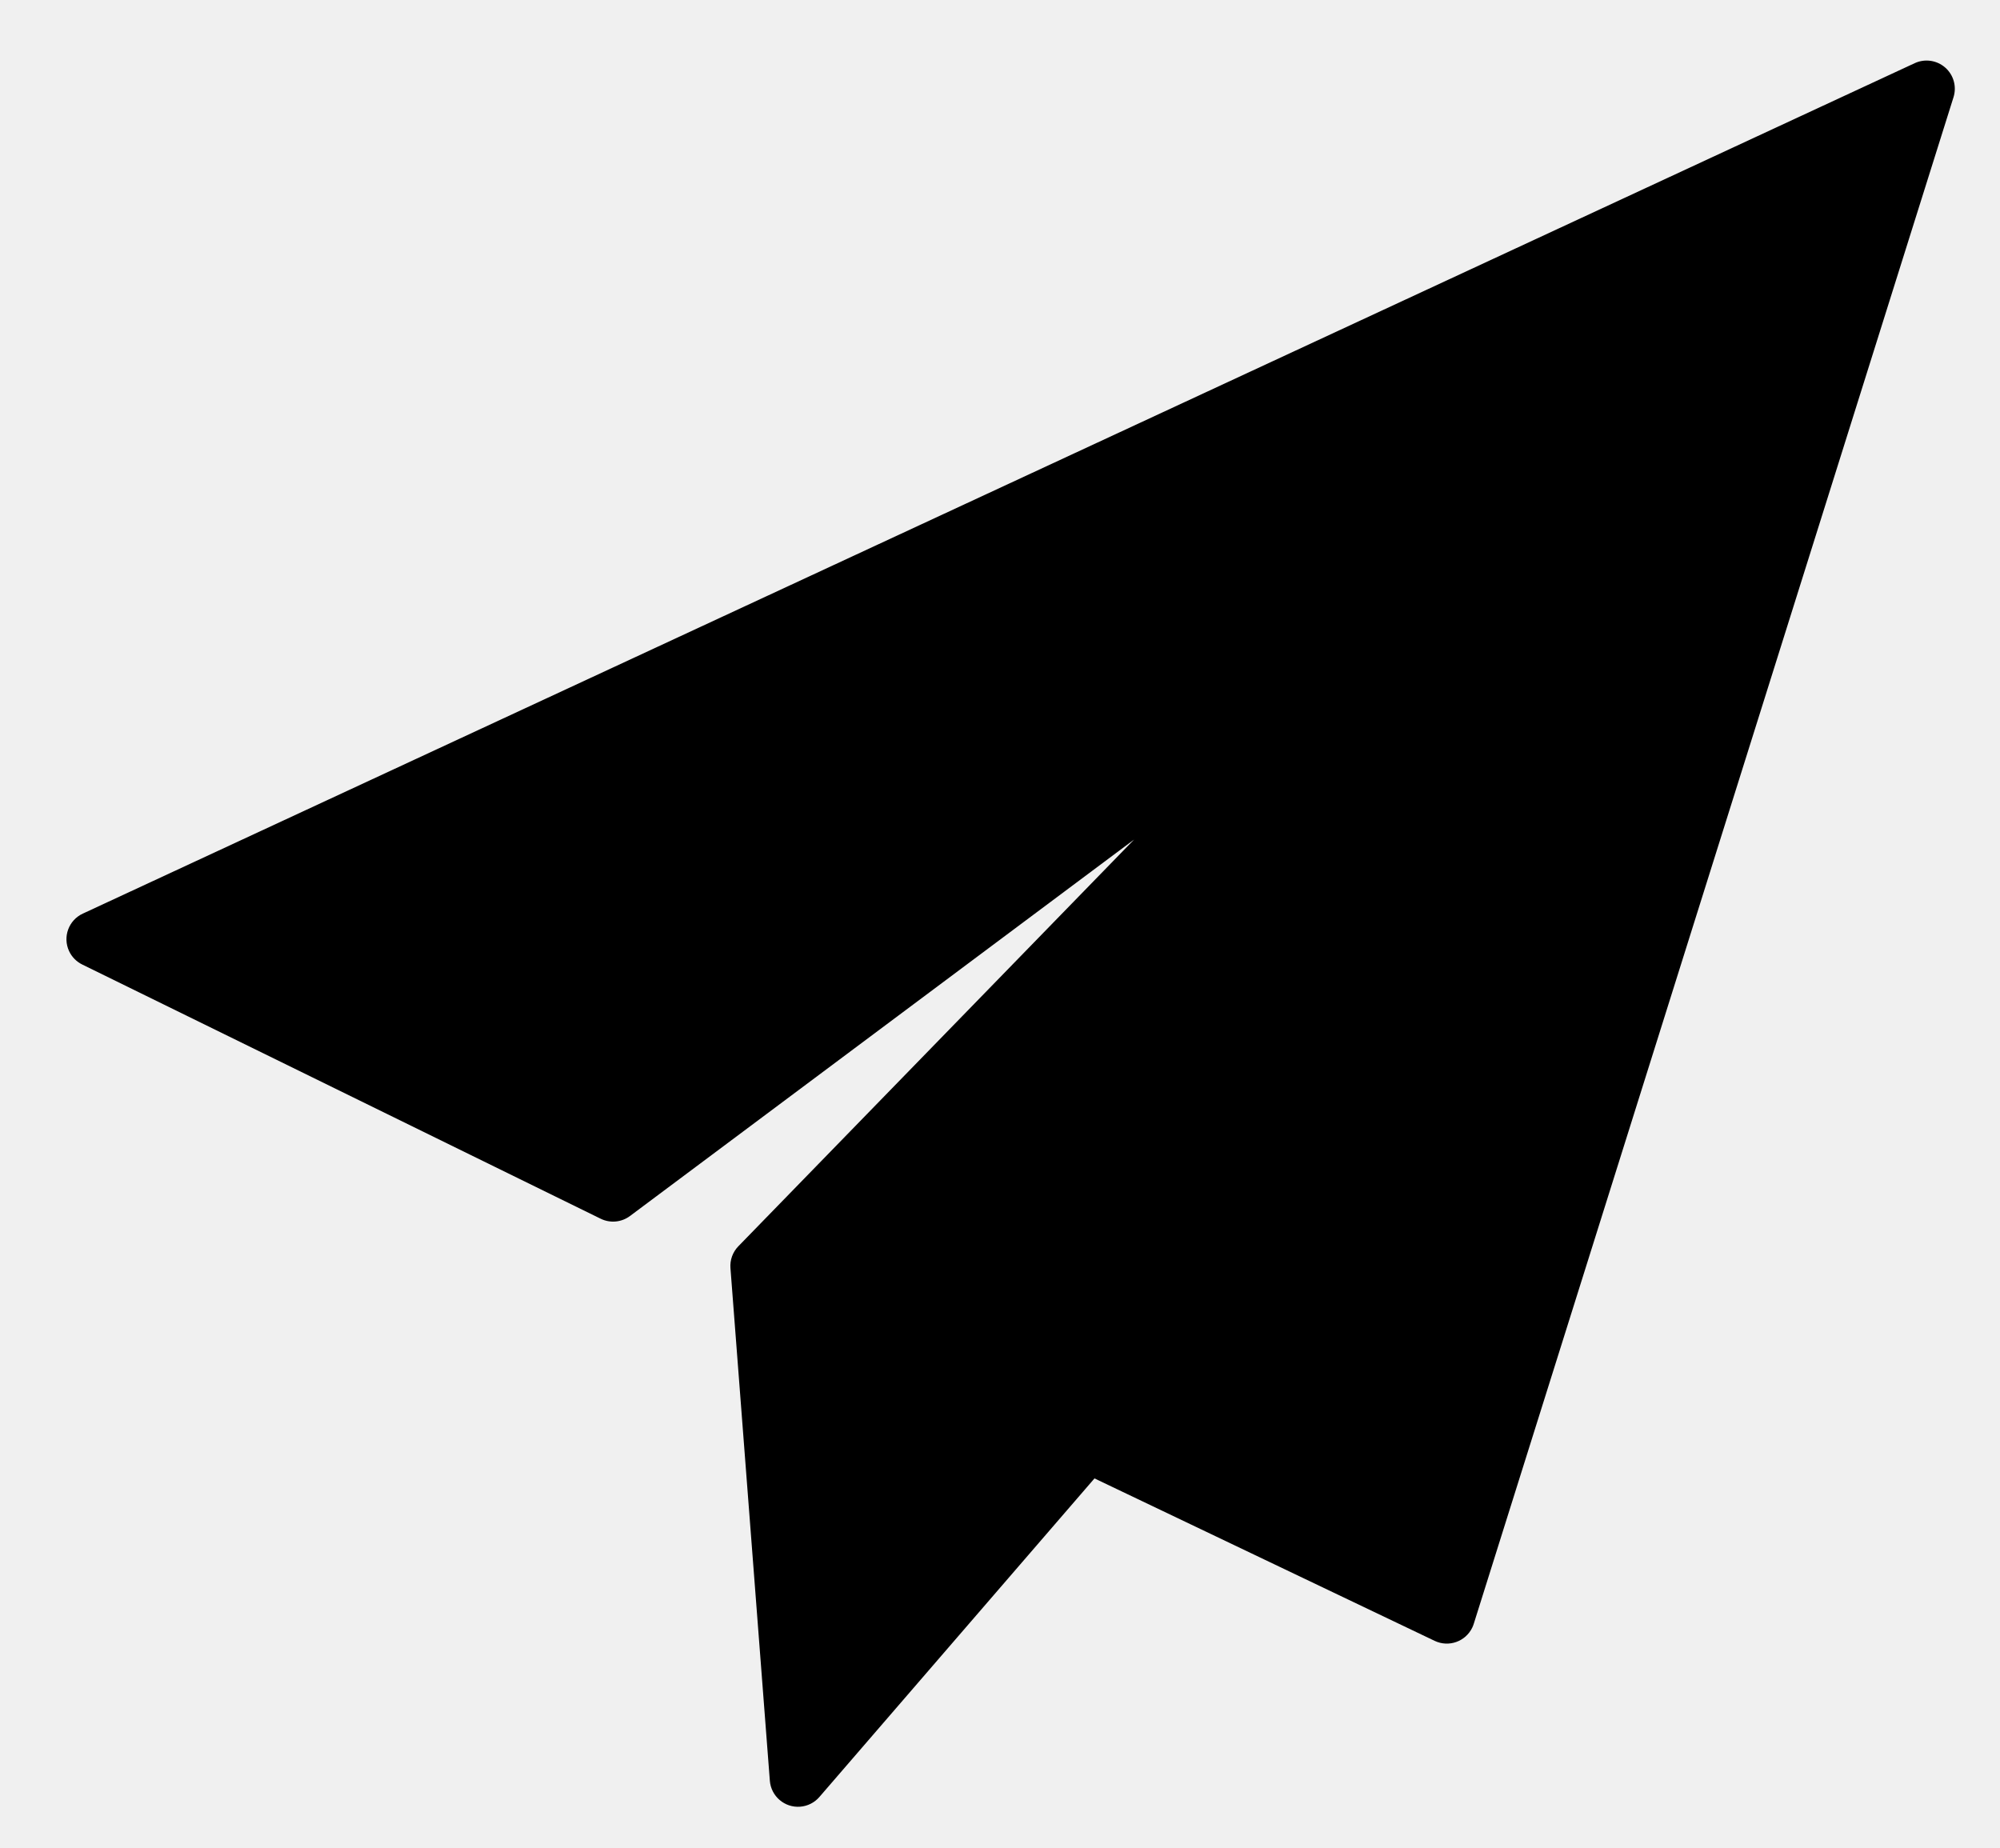
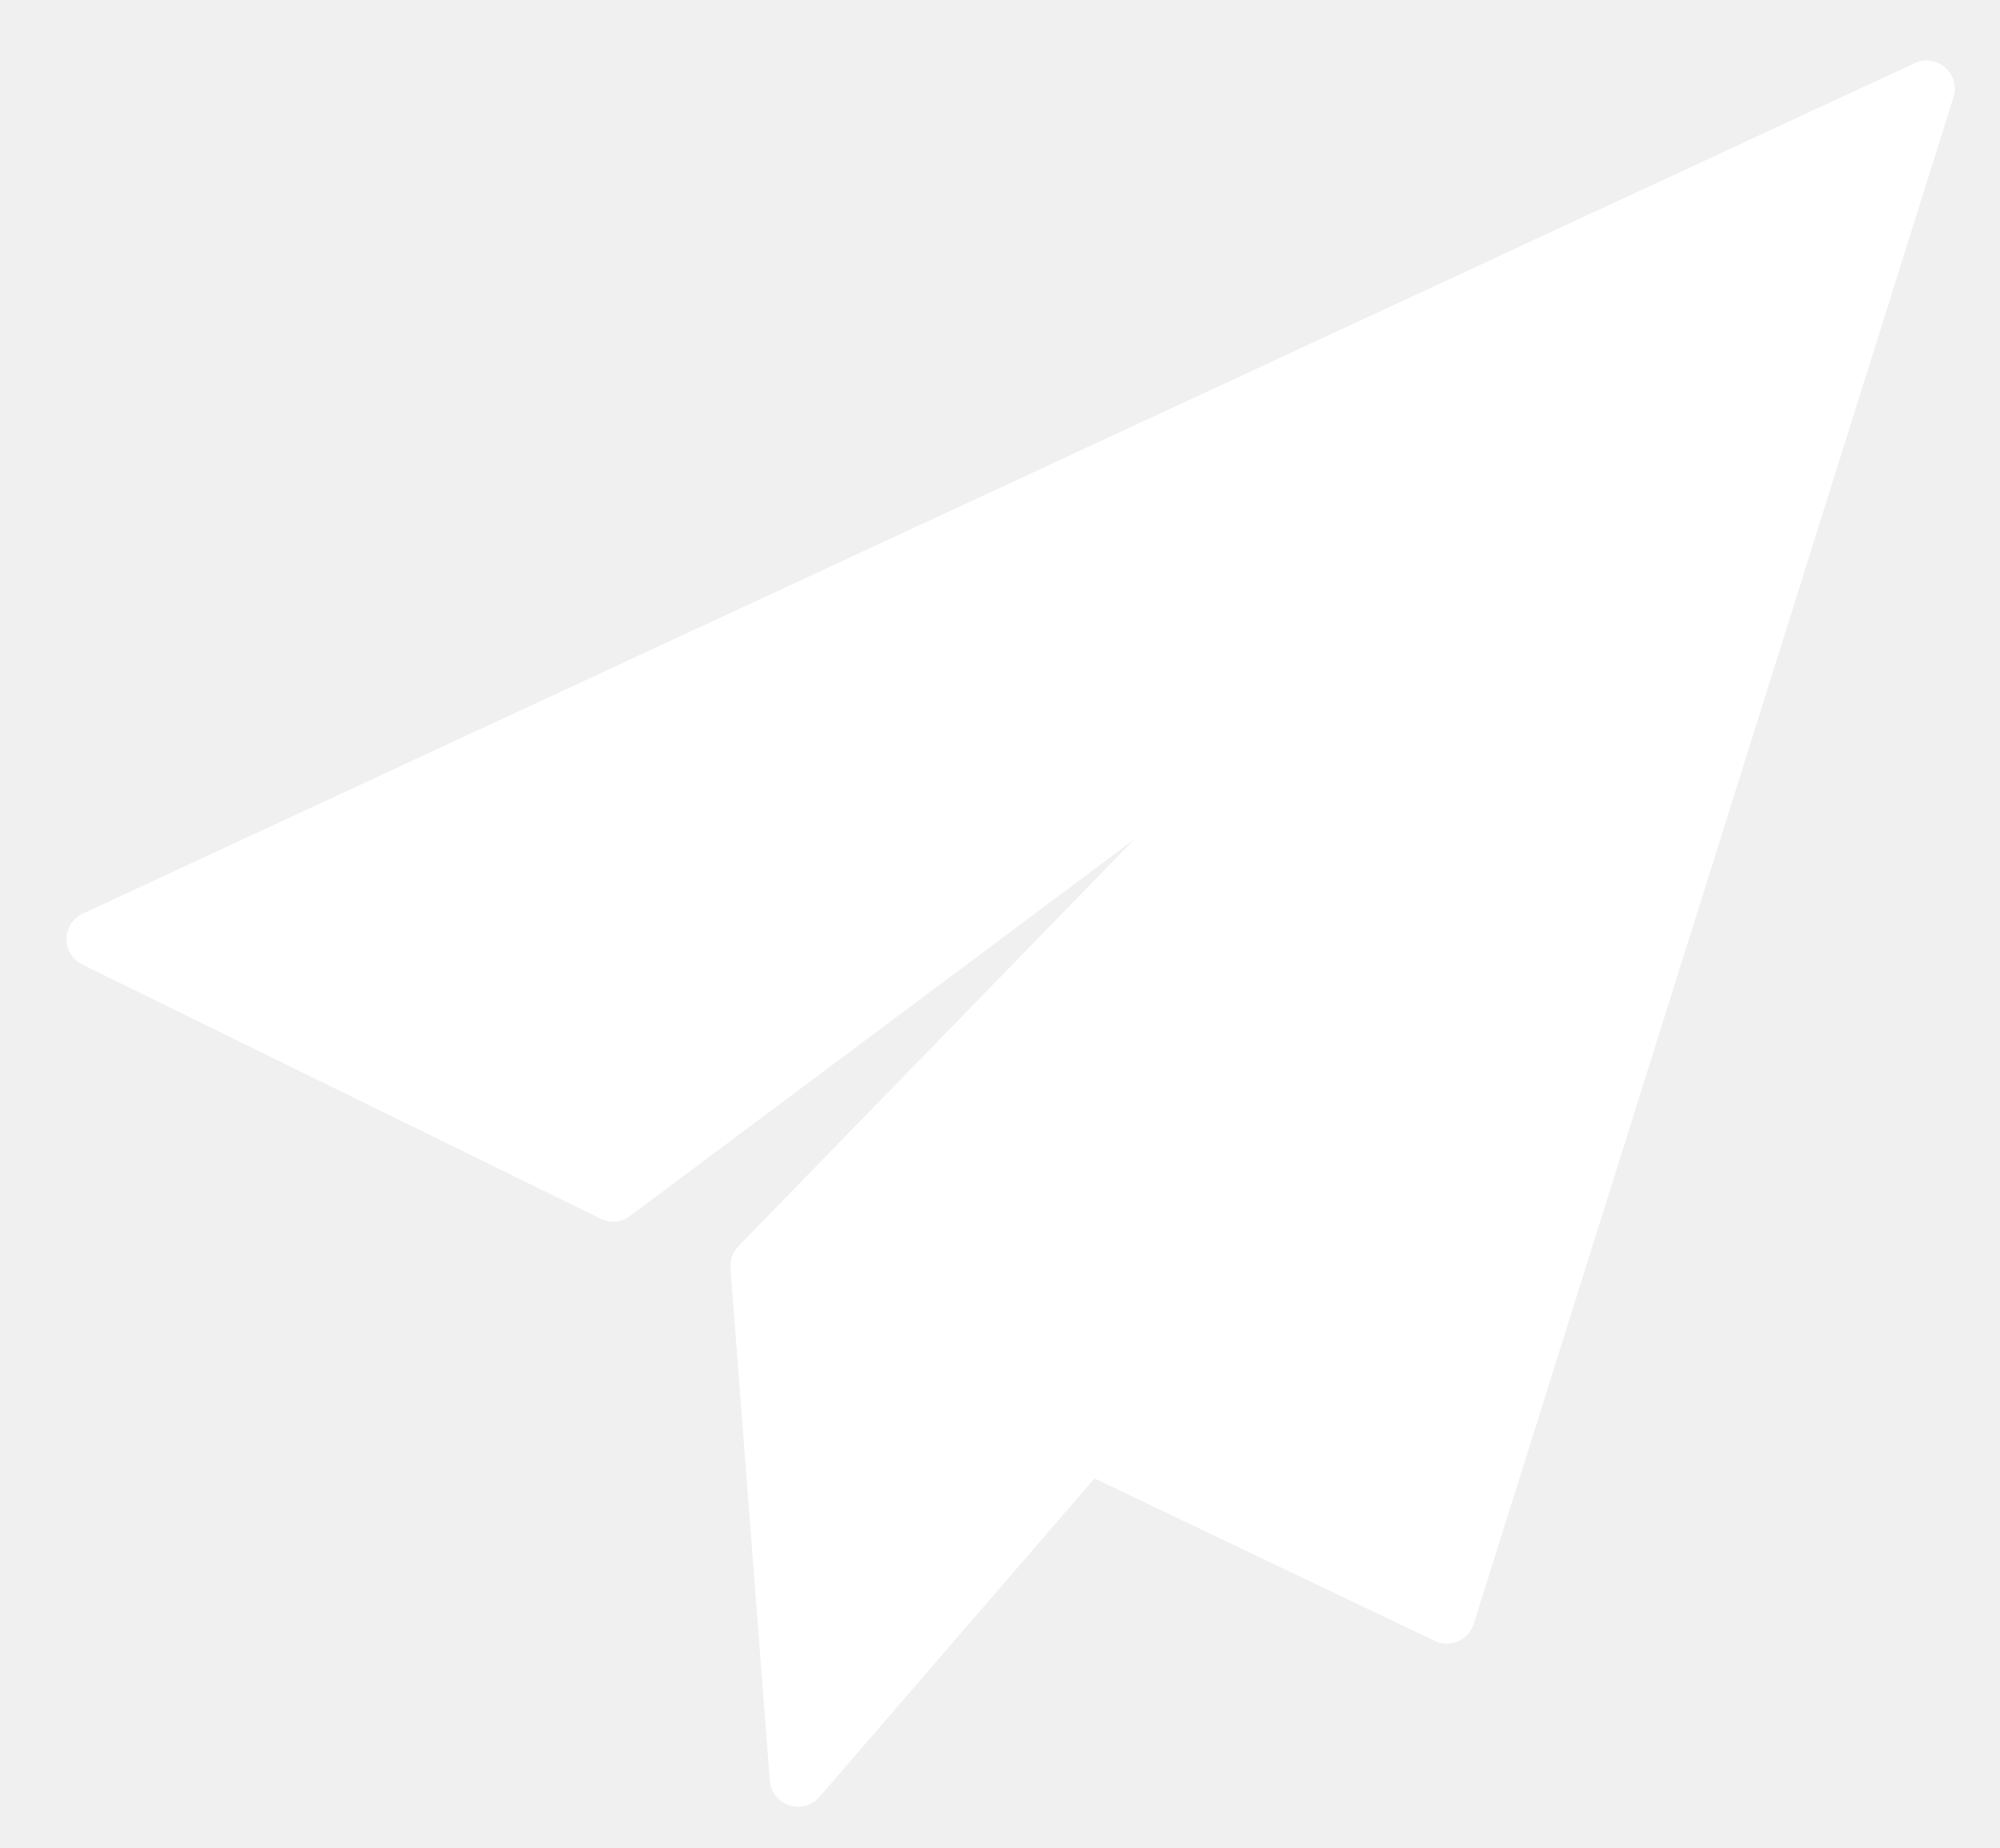
<svg xmlns="http://www.w3.org/2000/svg" x="0px" y="0px" viewBox="0 0 197 182" style="enable-background:new 0 0 197 182;" xml:space="preserve">
-   <path d="M191.602,6.654c-0.828-0.725-2.006-0.894-3.005-0.431  L8.154,89.992c-1.391,0.645-1.996,2.296-1.351,3.688c0.268,0.577,0.726,1.045,1.298,1.325l51.065,25.039  c0.937,0.46,2.053,0.356,2.889-0.269l49.65-37.077l-38.977,40.059c-0.556,0.571-0.84,1.354-0.779,2.149  l3.881,50.5c0.122,1.532,1.462,2.675,2.994,2.553c0.729-0.058,1.405-0.4,1.883-0.953l27.1-31.382  l33.506,16c1.387,0.661,3.047,0.073,3.709-1.313c0.056-0.117,0.103-0.238,0.142-0.362L192.421,9.575  C192.751,8.525,192.43,7.379,191.602,6.654z" />
+   <path fill="#ffffff" d="M191.602,6.654c-0.828-0.725-2.006-0.894-3.005-0.431  L8.154,89.992c-1.391,0.645-1.996,2.296-1.351,3.688c0.268,0.577,0.726,1.045,1.298,1.325l51.065,25.039  c0.937,0.46,2.053,0.356,2.889-0.269l49.65-37.077l-38.977,40.059c-0.556,0.571-0.84,1.354-0.779,2.149  l3.881,50.5c0.122,1.532,1.462,2.675,2.994,2.553c0.729-0.058,1.405-0.4,1.883-0.953l27.1-31.382  l33.506,16c1.387,0.661,3.047,0.073,3.709-1.313c0.056-0.117,0.103-0.238,0.142-0.362L192.421,9.575  C192.751,8.525,192.43,7.379,191.602,6.654z" />
</svg>
